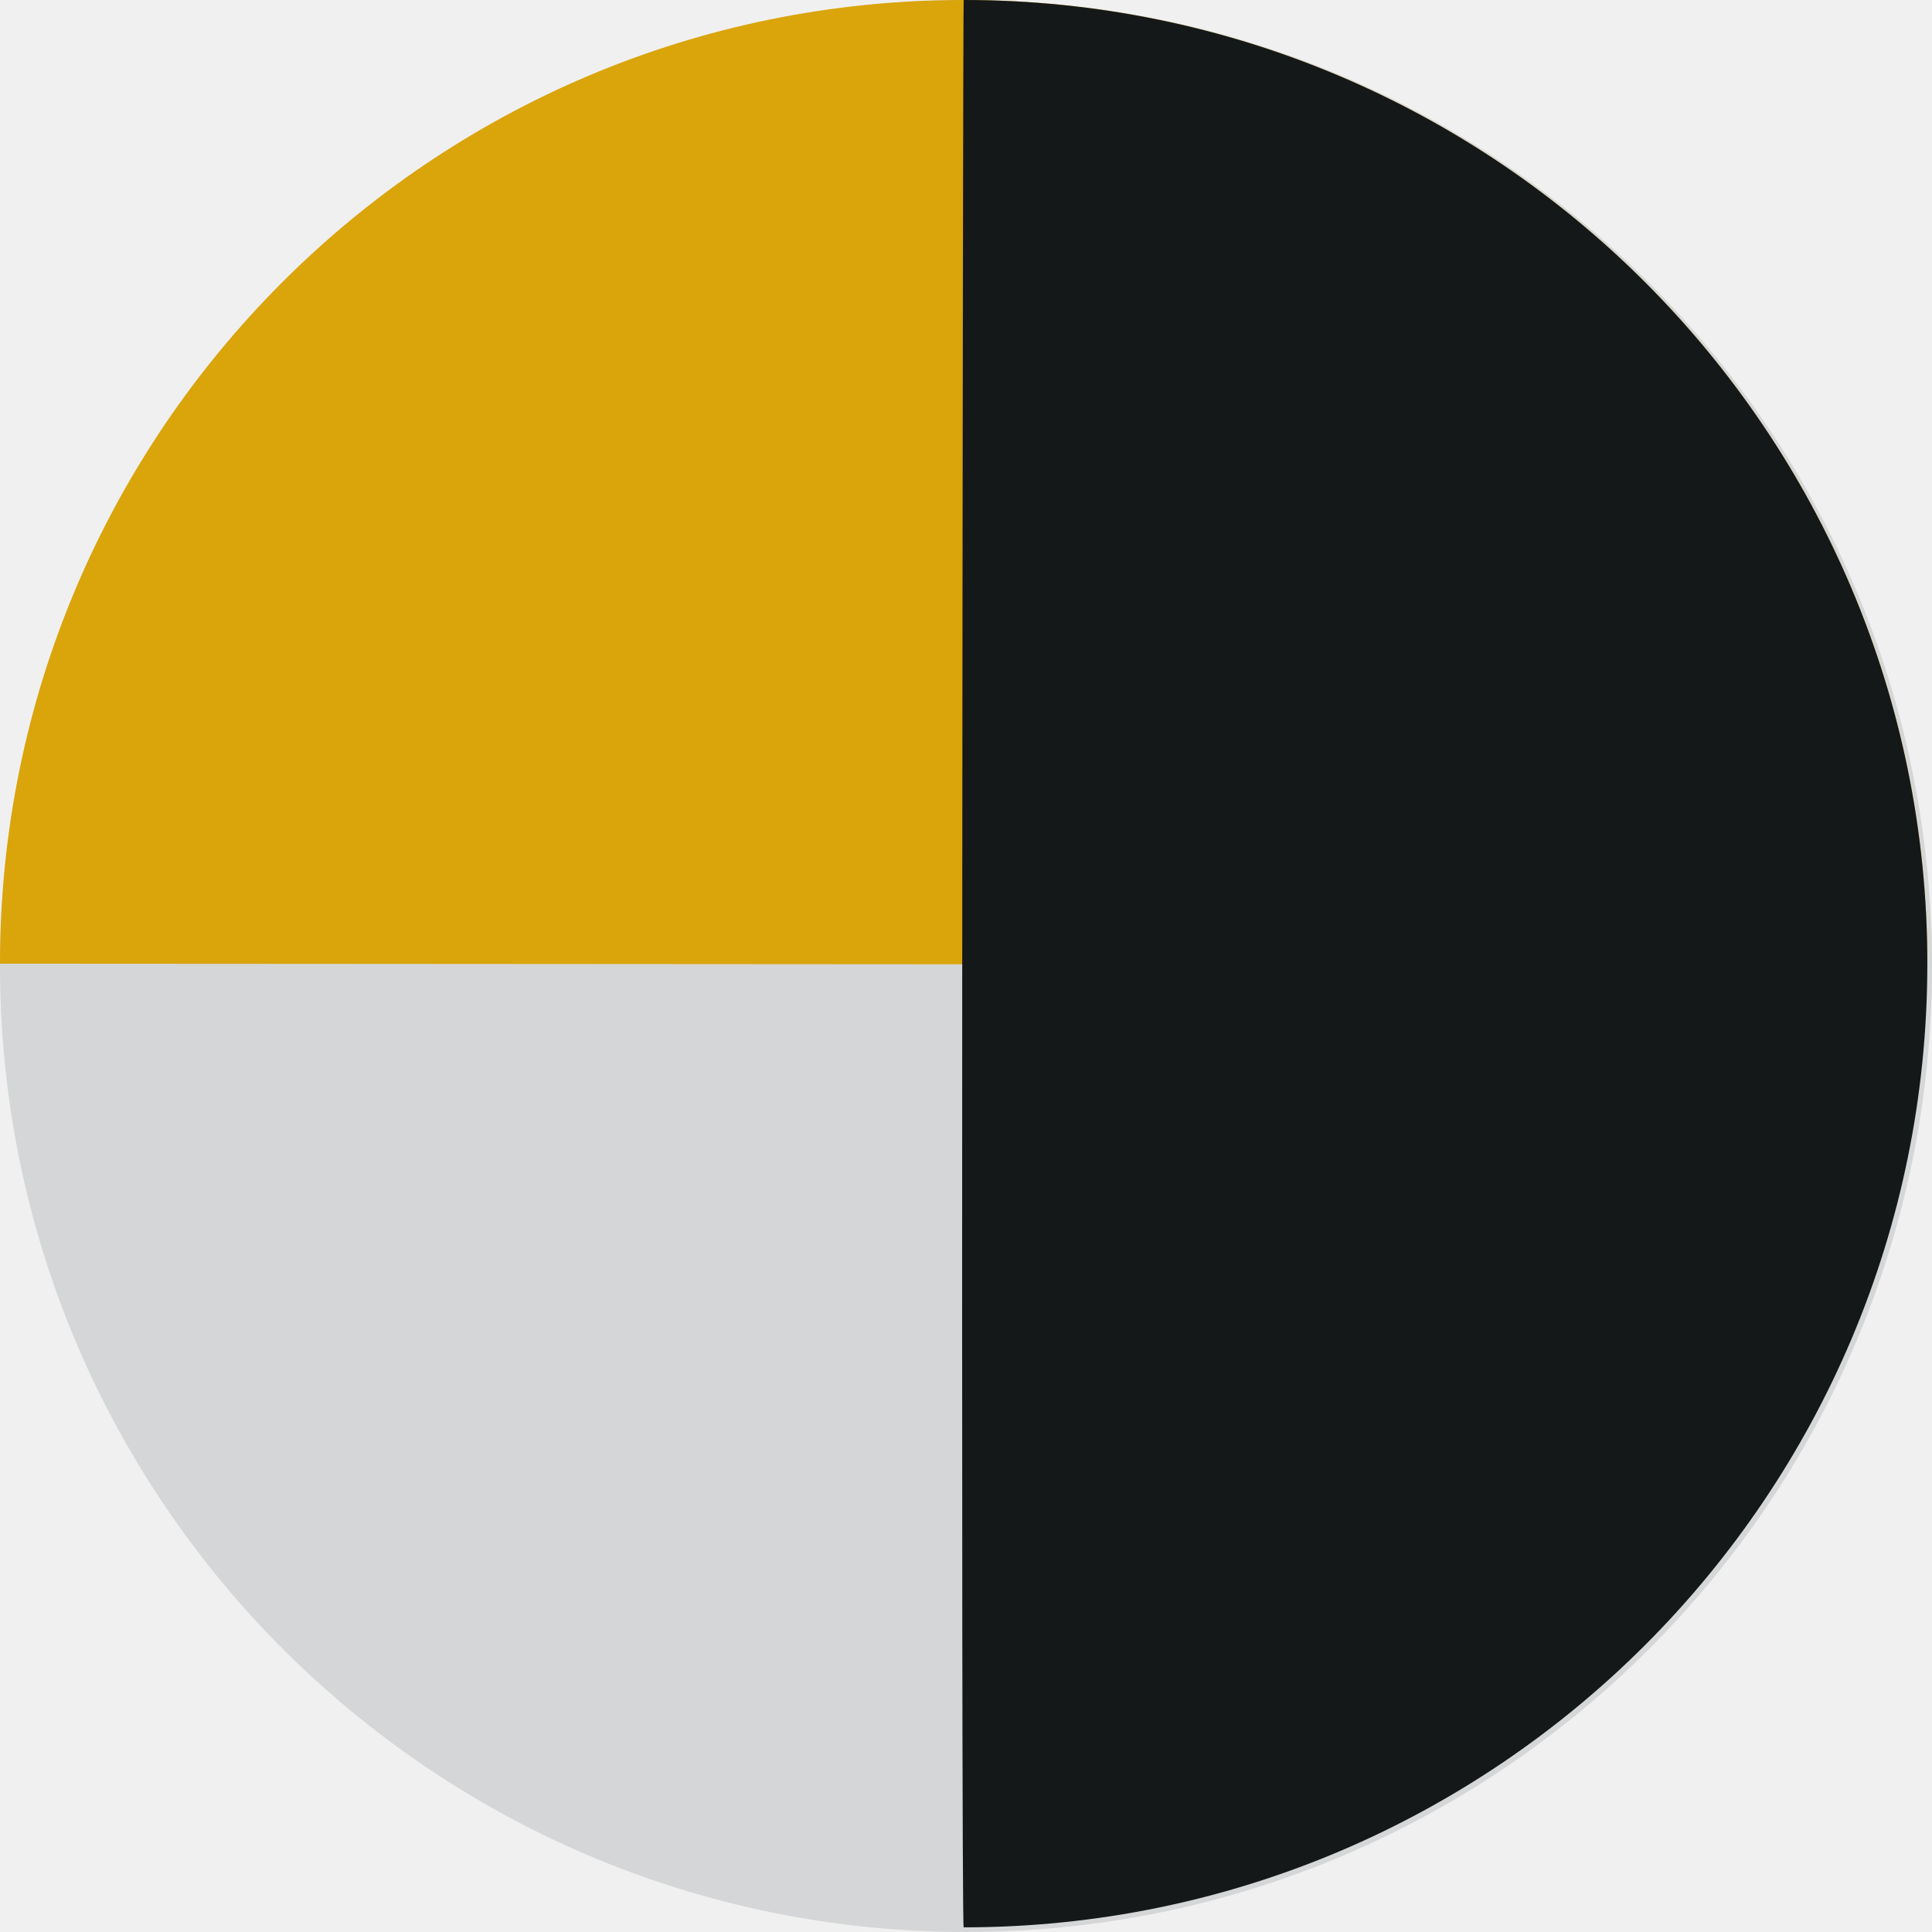
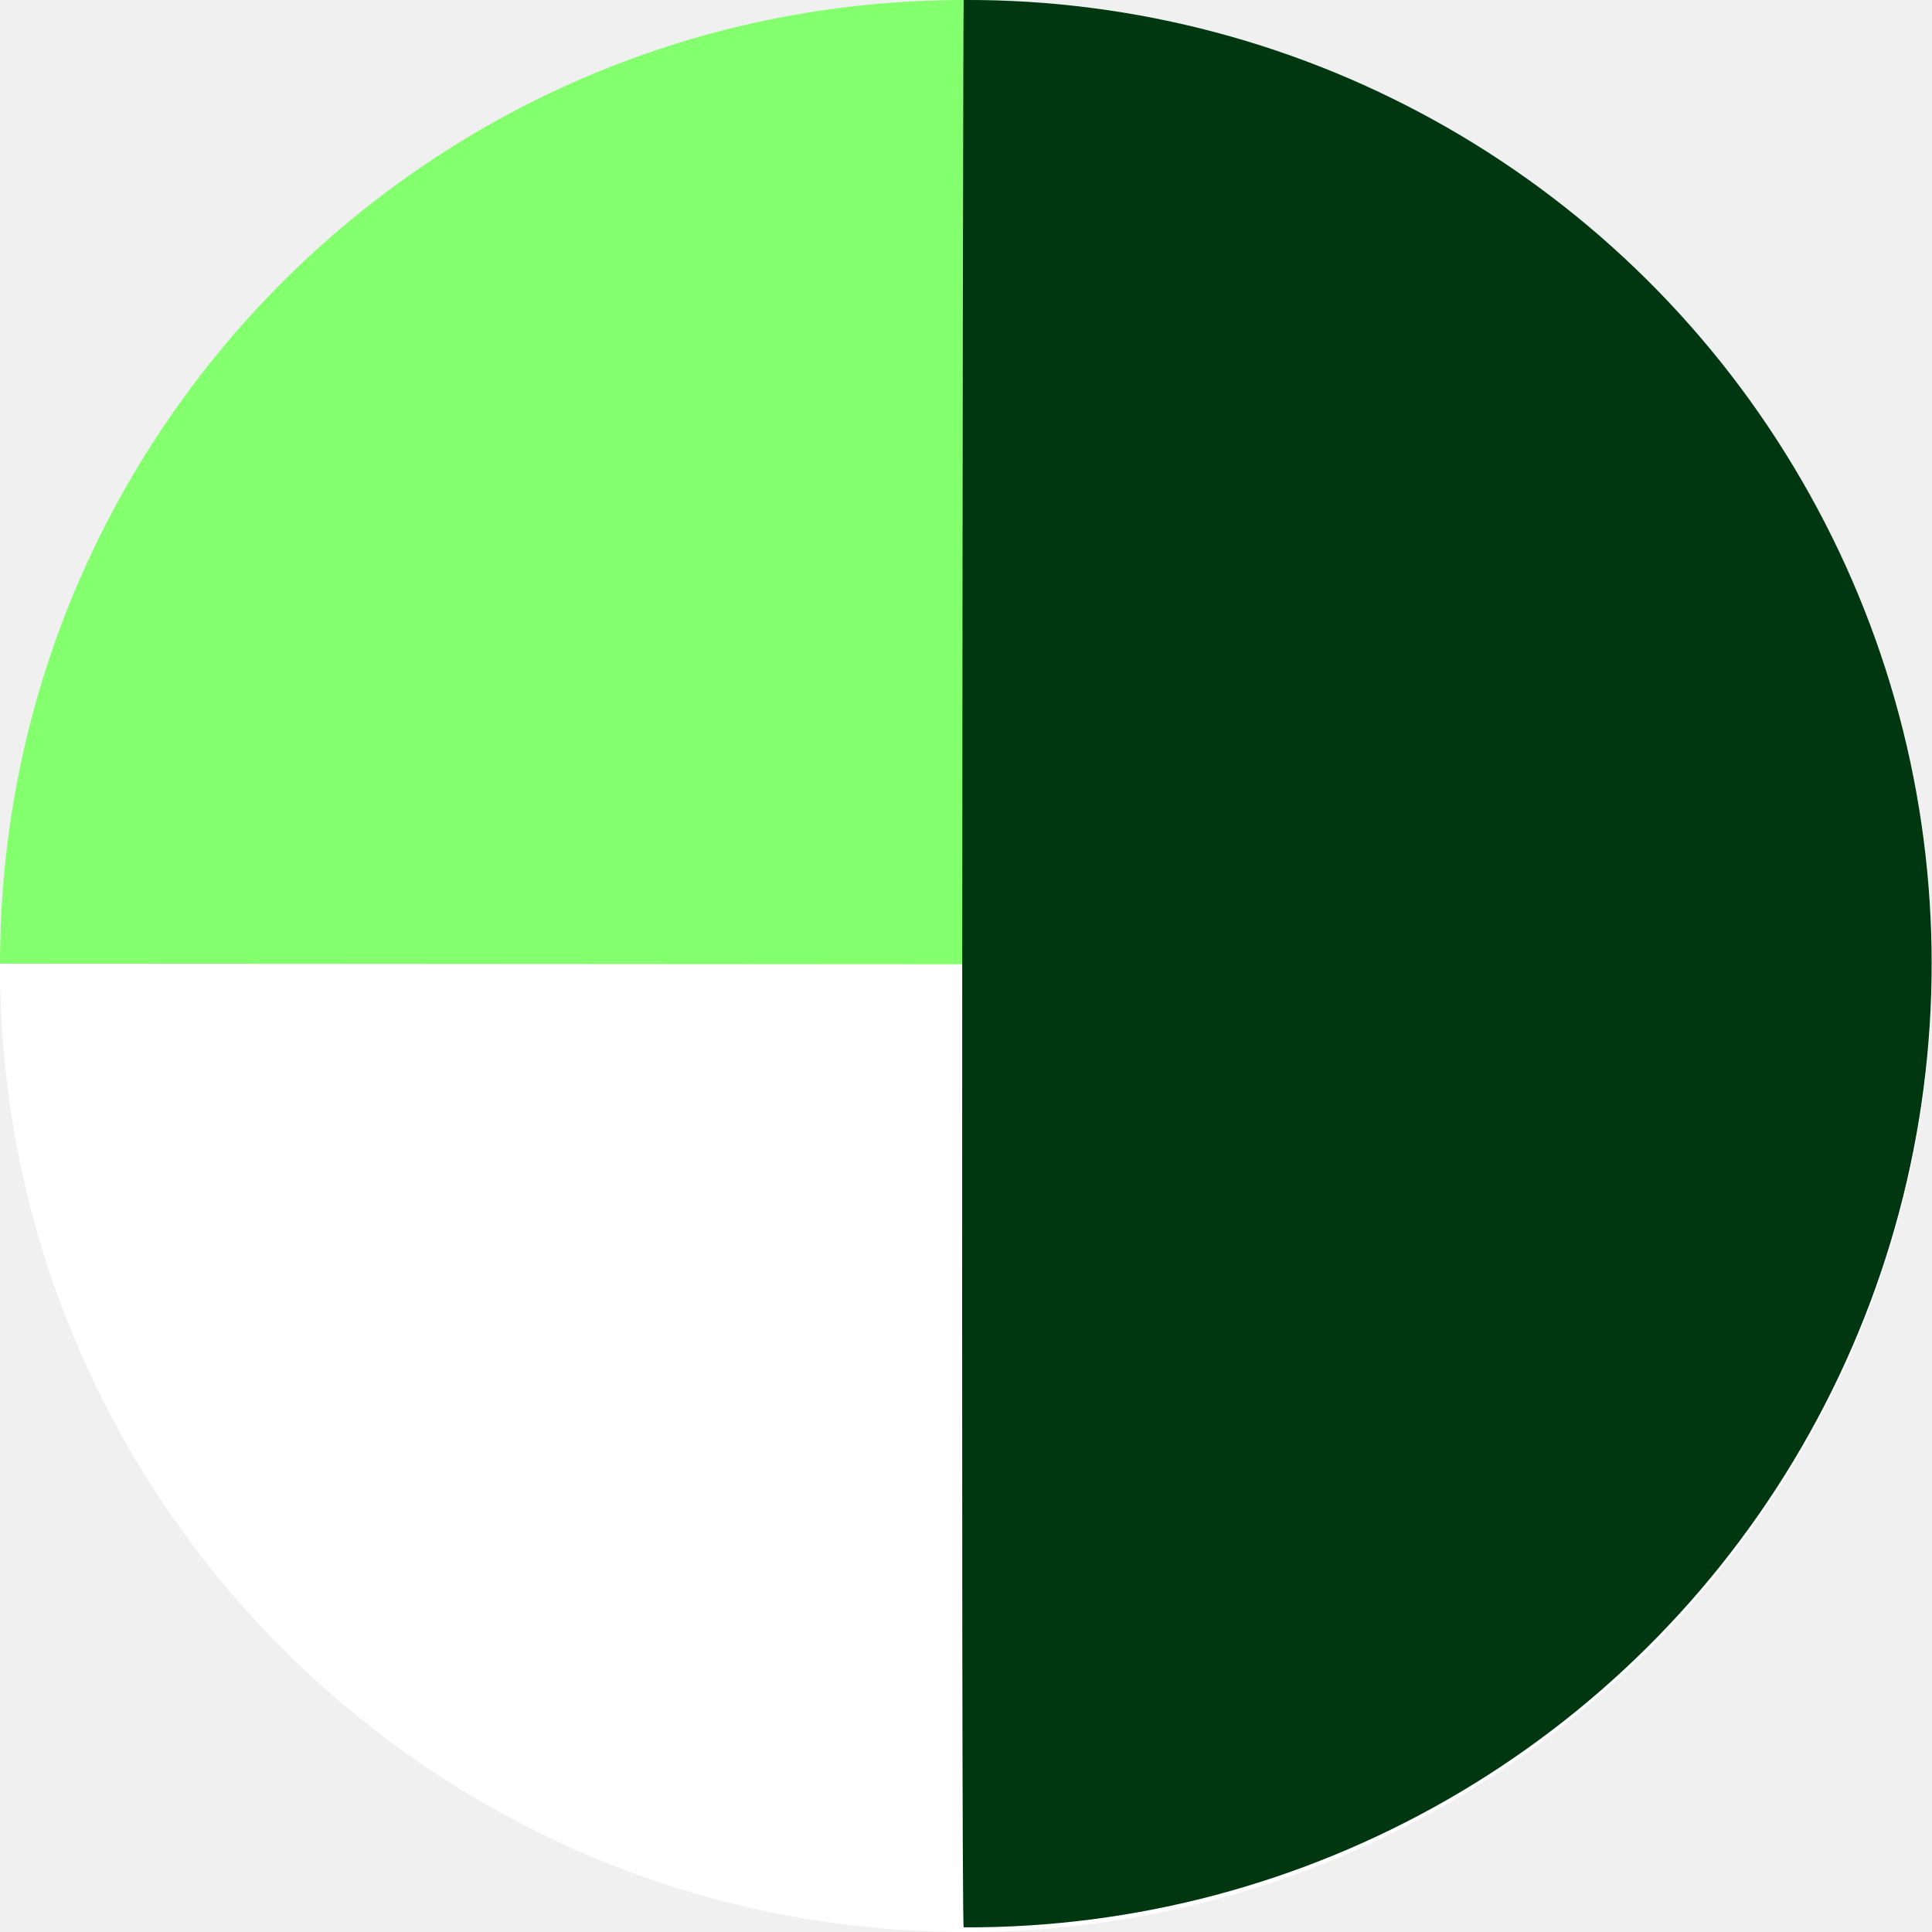
<svg xmlns="http://www.w3.org/2000/svg" width="100" height="100" viewBox="0 0 100 100">
  <g id="Group_1295" data-name="Group 1295" transform="translate(-1306 -5350)">
-     <circle id="Ellipse_9" data-name="Ellipse 9" cx="50" cy="50" r="50" transform="translate(1306 5350)" fill="#d5d6d7" />
-     <path id="Path_1300" data-name="Path 1300" d="M49.879,0A49.879,49.879,0,0,1,99.759,49.879c-.129.092-99.7-.01-99.759,0A49.879,49.879,0,0,1,49.879,0Z" transform="translate(1306 5350)" fill="#daa40b" />
-     <path id="Path_1301" data-name="Path 1301" d="M38.518,0a49.879,49.879,0,1,1,0,99.759C38.366,99.346,38.471.1,38.518,0Z" transform="translate(1317.361 5350)" fill="#151819" />
+     <path id="Ellipse_9" data-name="Ellipse 9" d="M50,0A50,50,0,1,1,0,50,50,50,0,0,1,50,0Z" transform="translate(1306 5350)" fill="#fff" />
+     <path id="Path_1300" data-name="Path 1300" d="M49.879,0a49.879,49.879,0,0,1,49.88,49.88c-.129.091-99.7-.011-99.759,0A49.879,49.879,0,0,1,49.879,0Z" transform="translate(1306 5350)" fill="#84ff6d" />
+     <path id="Path_1301" data-name="Path 1301" d="M38.518,0a49.88,49.88,0,1,1,0,99.759C38.366,99.346,38.471.1,38.518,0Z" transform="translate(1317.361 5350)" fill="#003711" />
  </g>
</svg>
